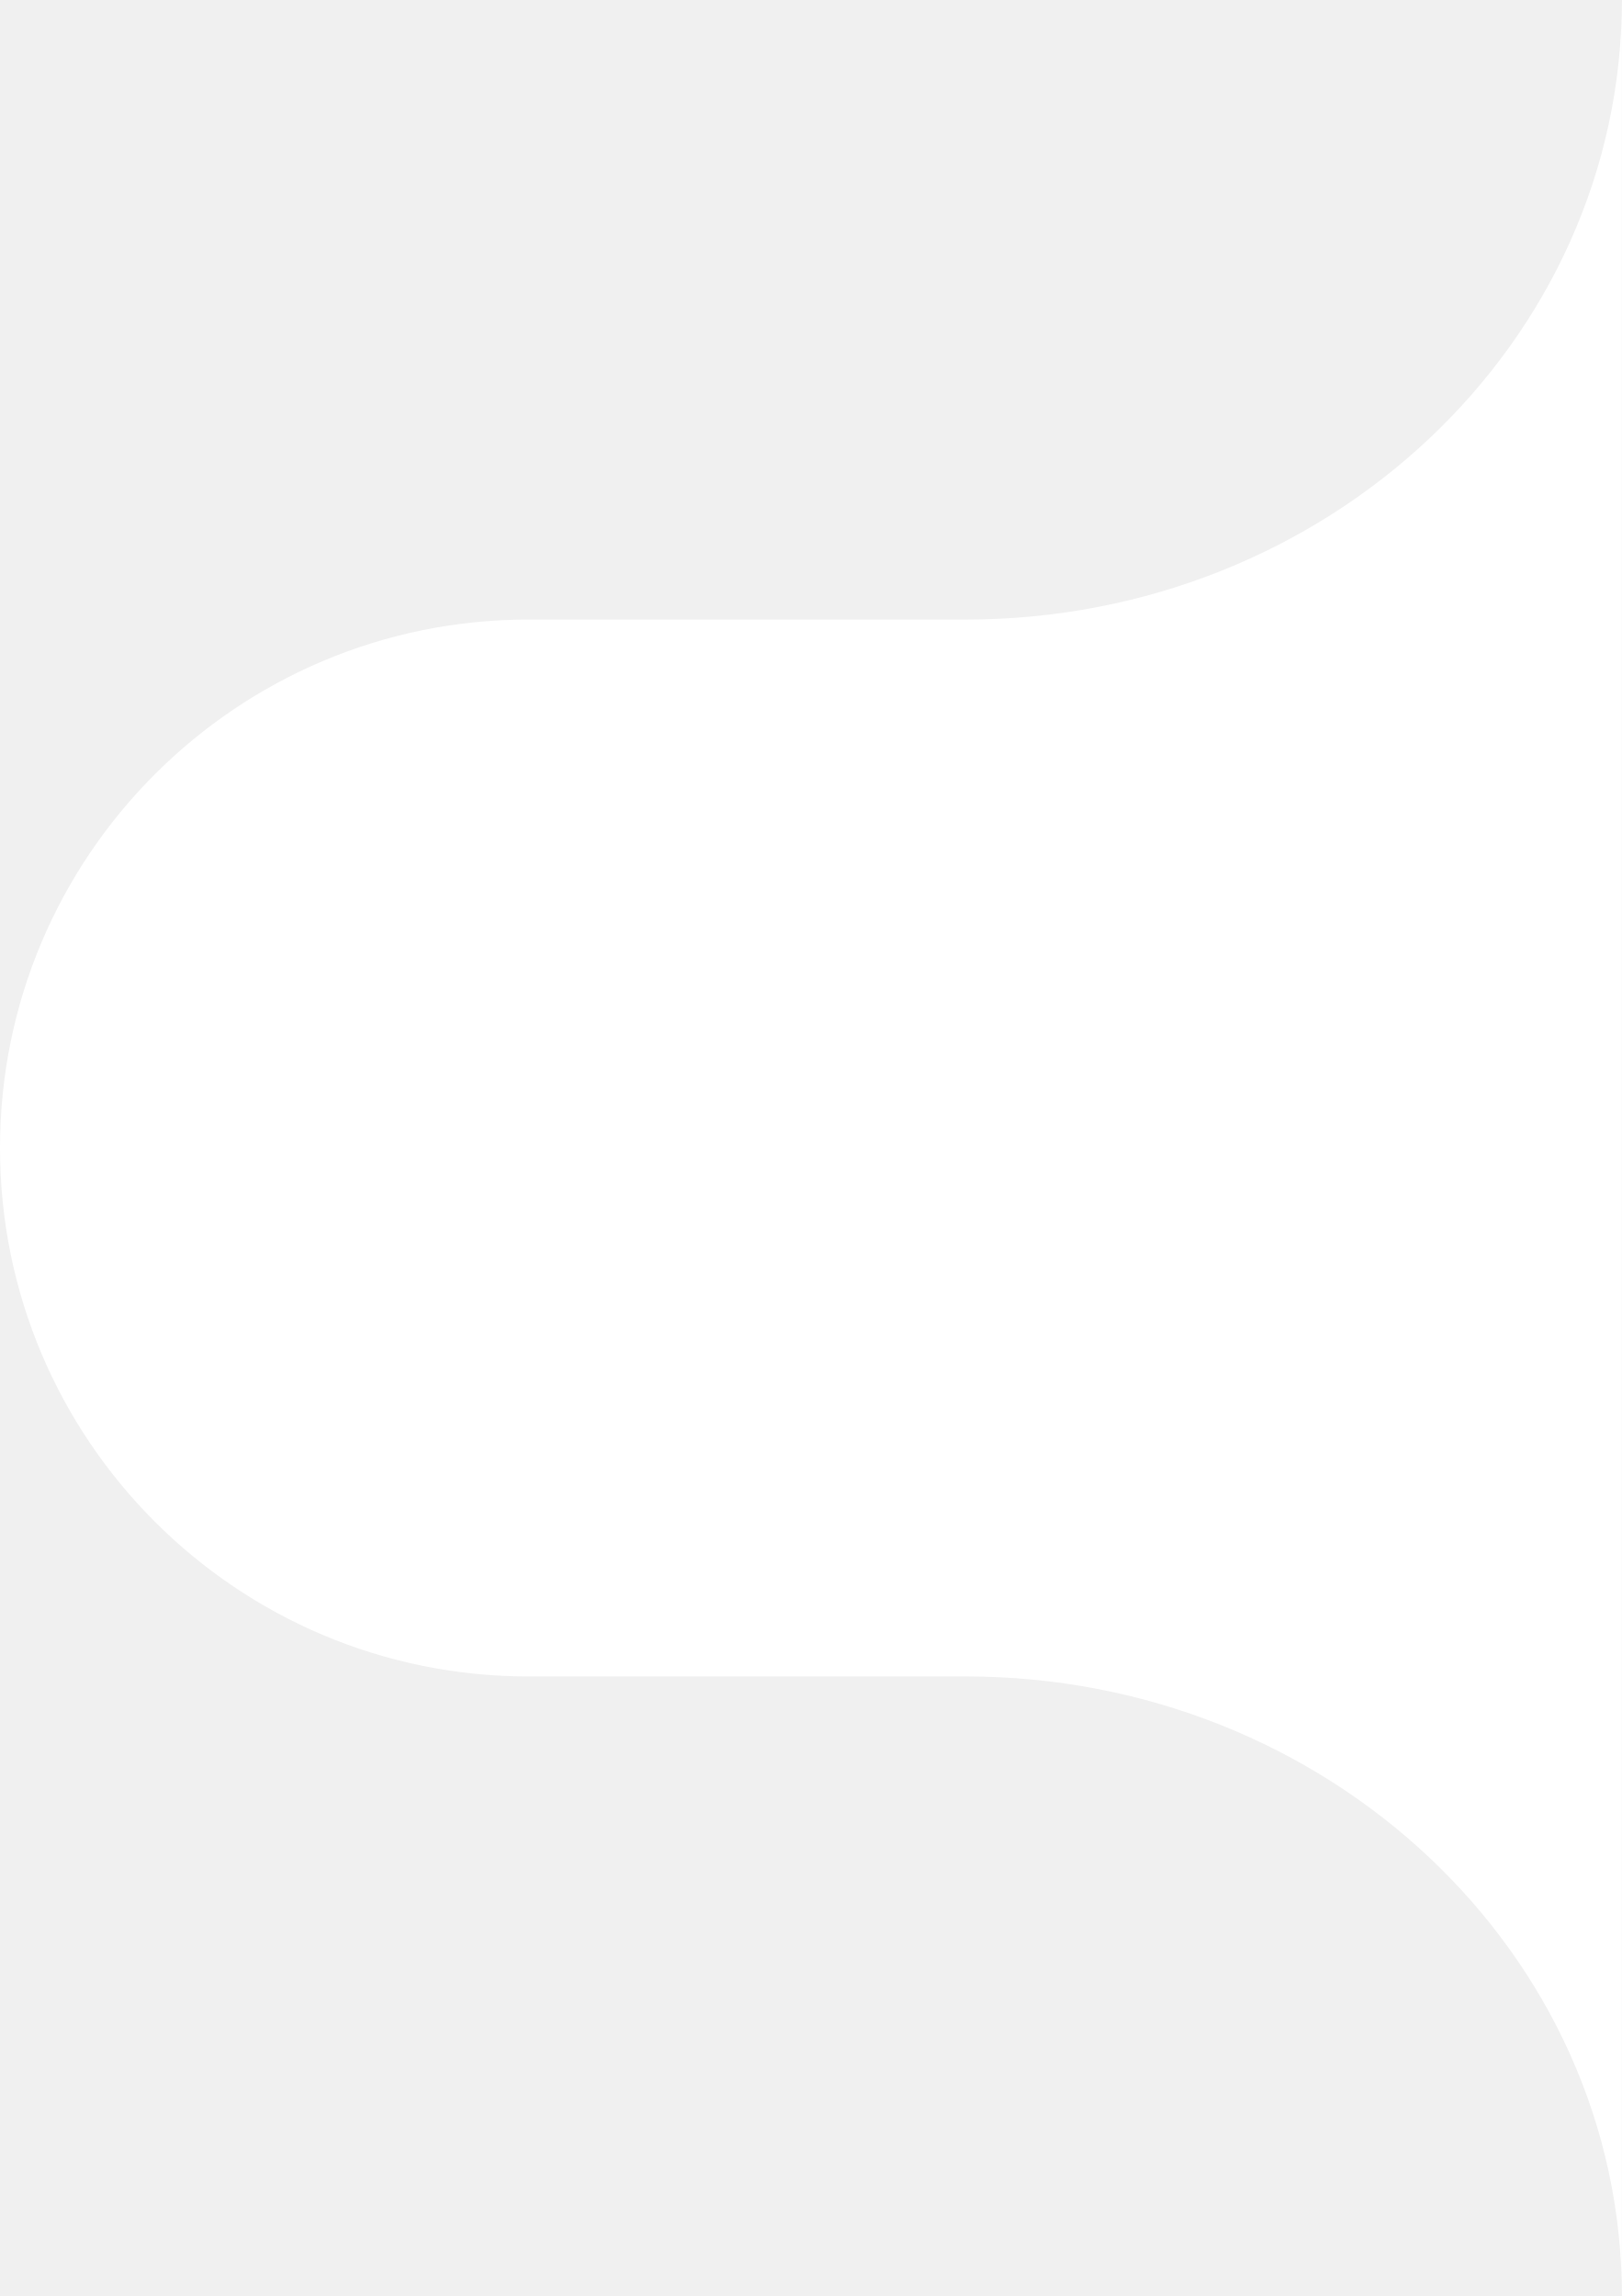
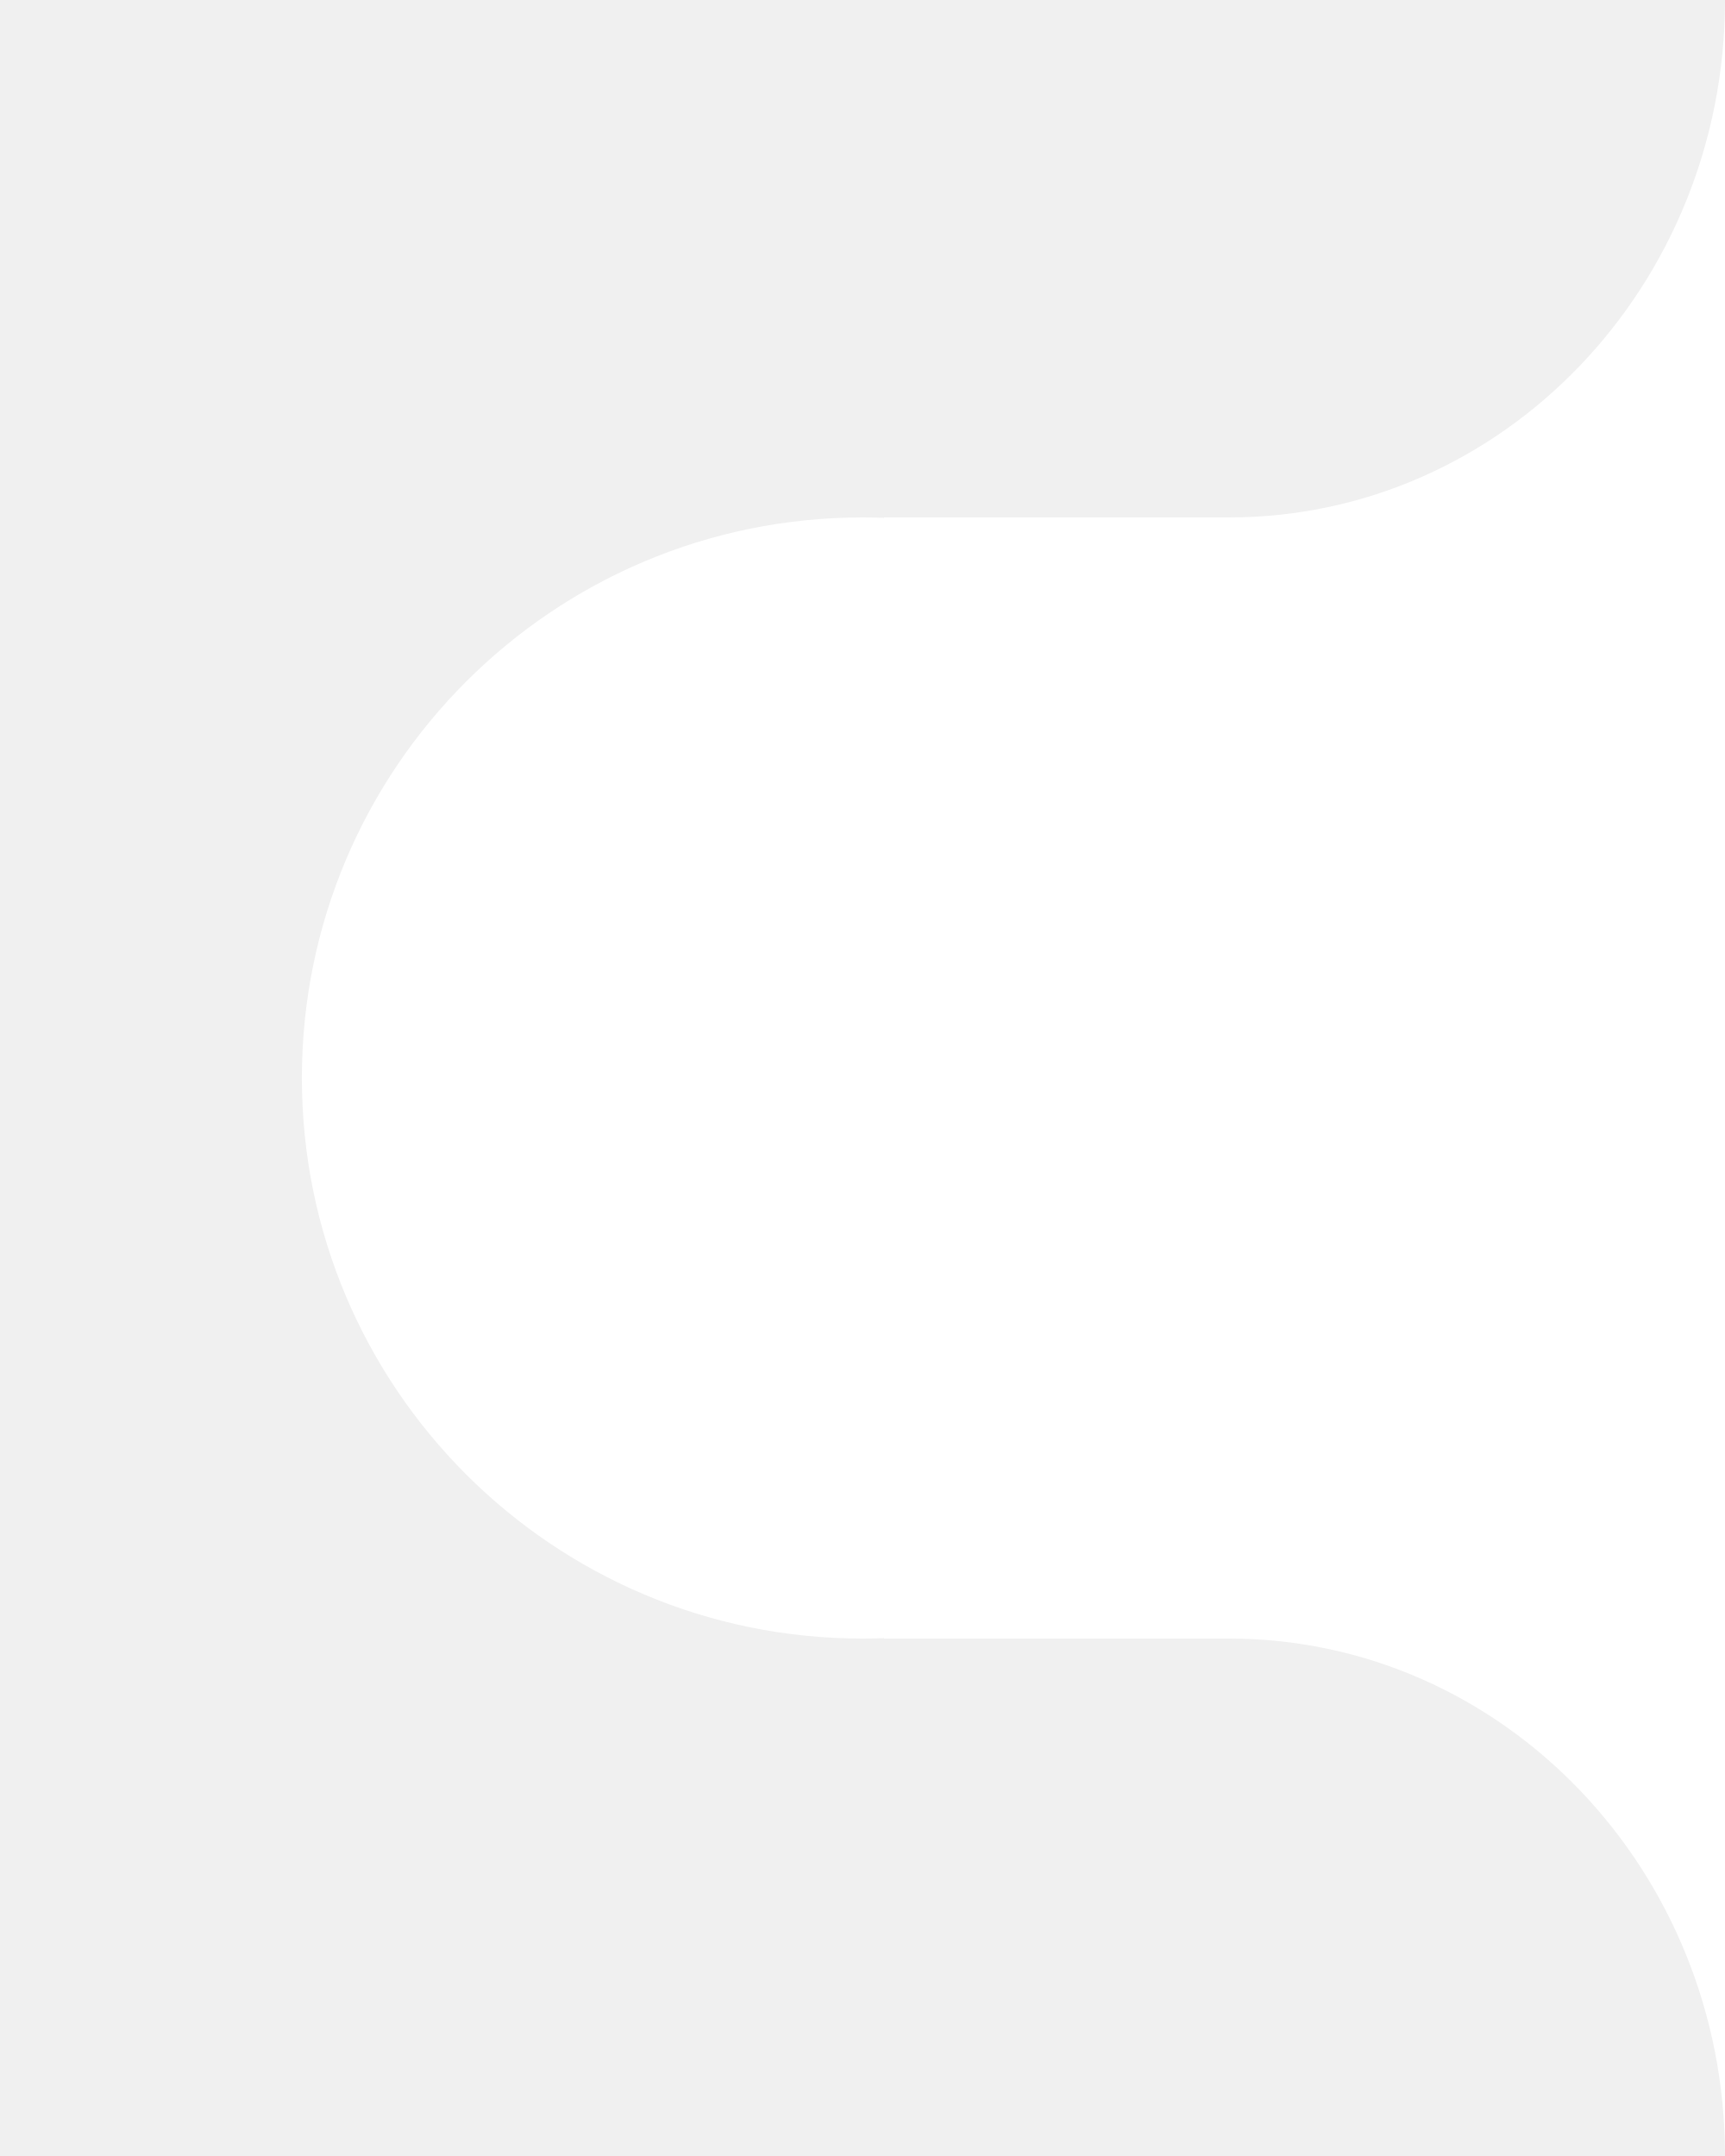
- <svg xmlns="http://www.w3.org/2000/svg" width="89" height="126" viewBox="0 0 89 126" fill="none">
-   <path fill-rule="evenodd" clip-rule="evenodd" d="M89 126V92V34V0C89 18.778 72.882 34 53 34L29 34C12.984 34 0 46.984 0 63C0 79.016 12.984 92 29 92H53C72.882 92 89 107.222 89 126Z" fill="white" />
+ <svg xmlns="http://www.w3.org/2000/svg" width="80" height="100" viewBox="0 0 80 100" fill="none">
+   <path fill-rule="evenodd" clip-rule="evenodd" d="M80 100L80 76L80 0.034C79.982 13.273 69.692 24 57 24L41 24V24.019C40.668 24.006 40.335 24 40 24C25.641 24 14 35.641 14 50C14 64.359 25.641 76 40 76C40.335 76 40.668 75.994 41 75.981V76H57C69.703 76 80 86.745 80 100Z" fill="white" />
</svg>
